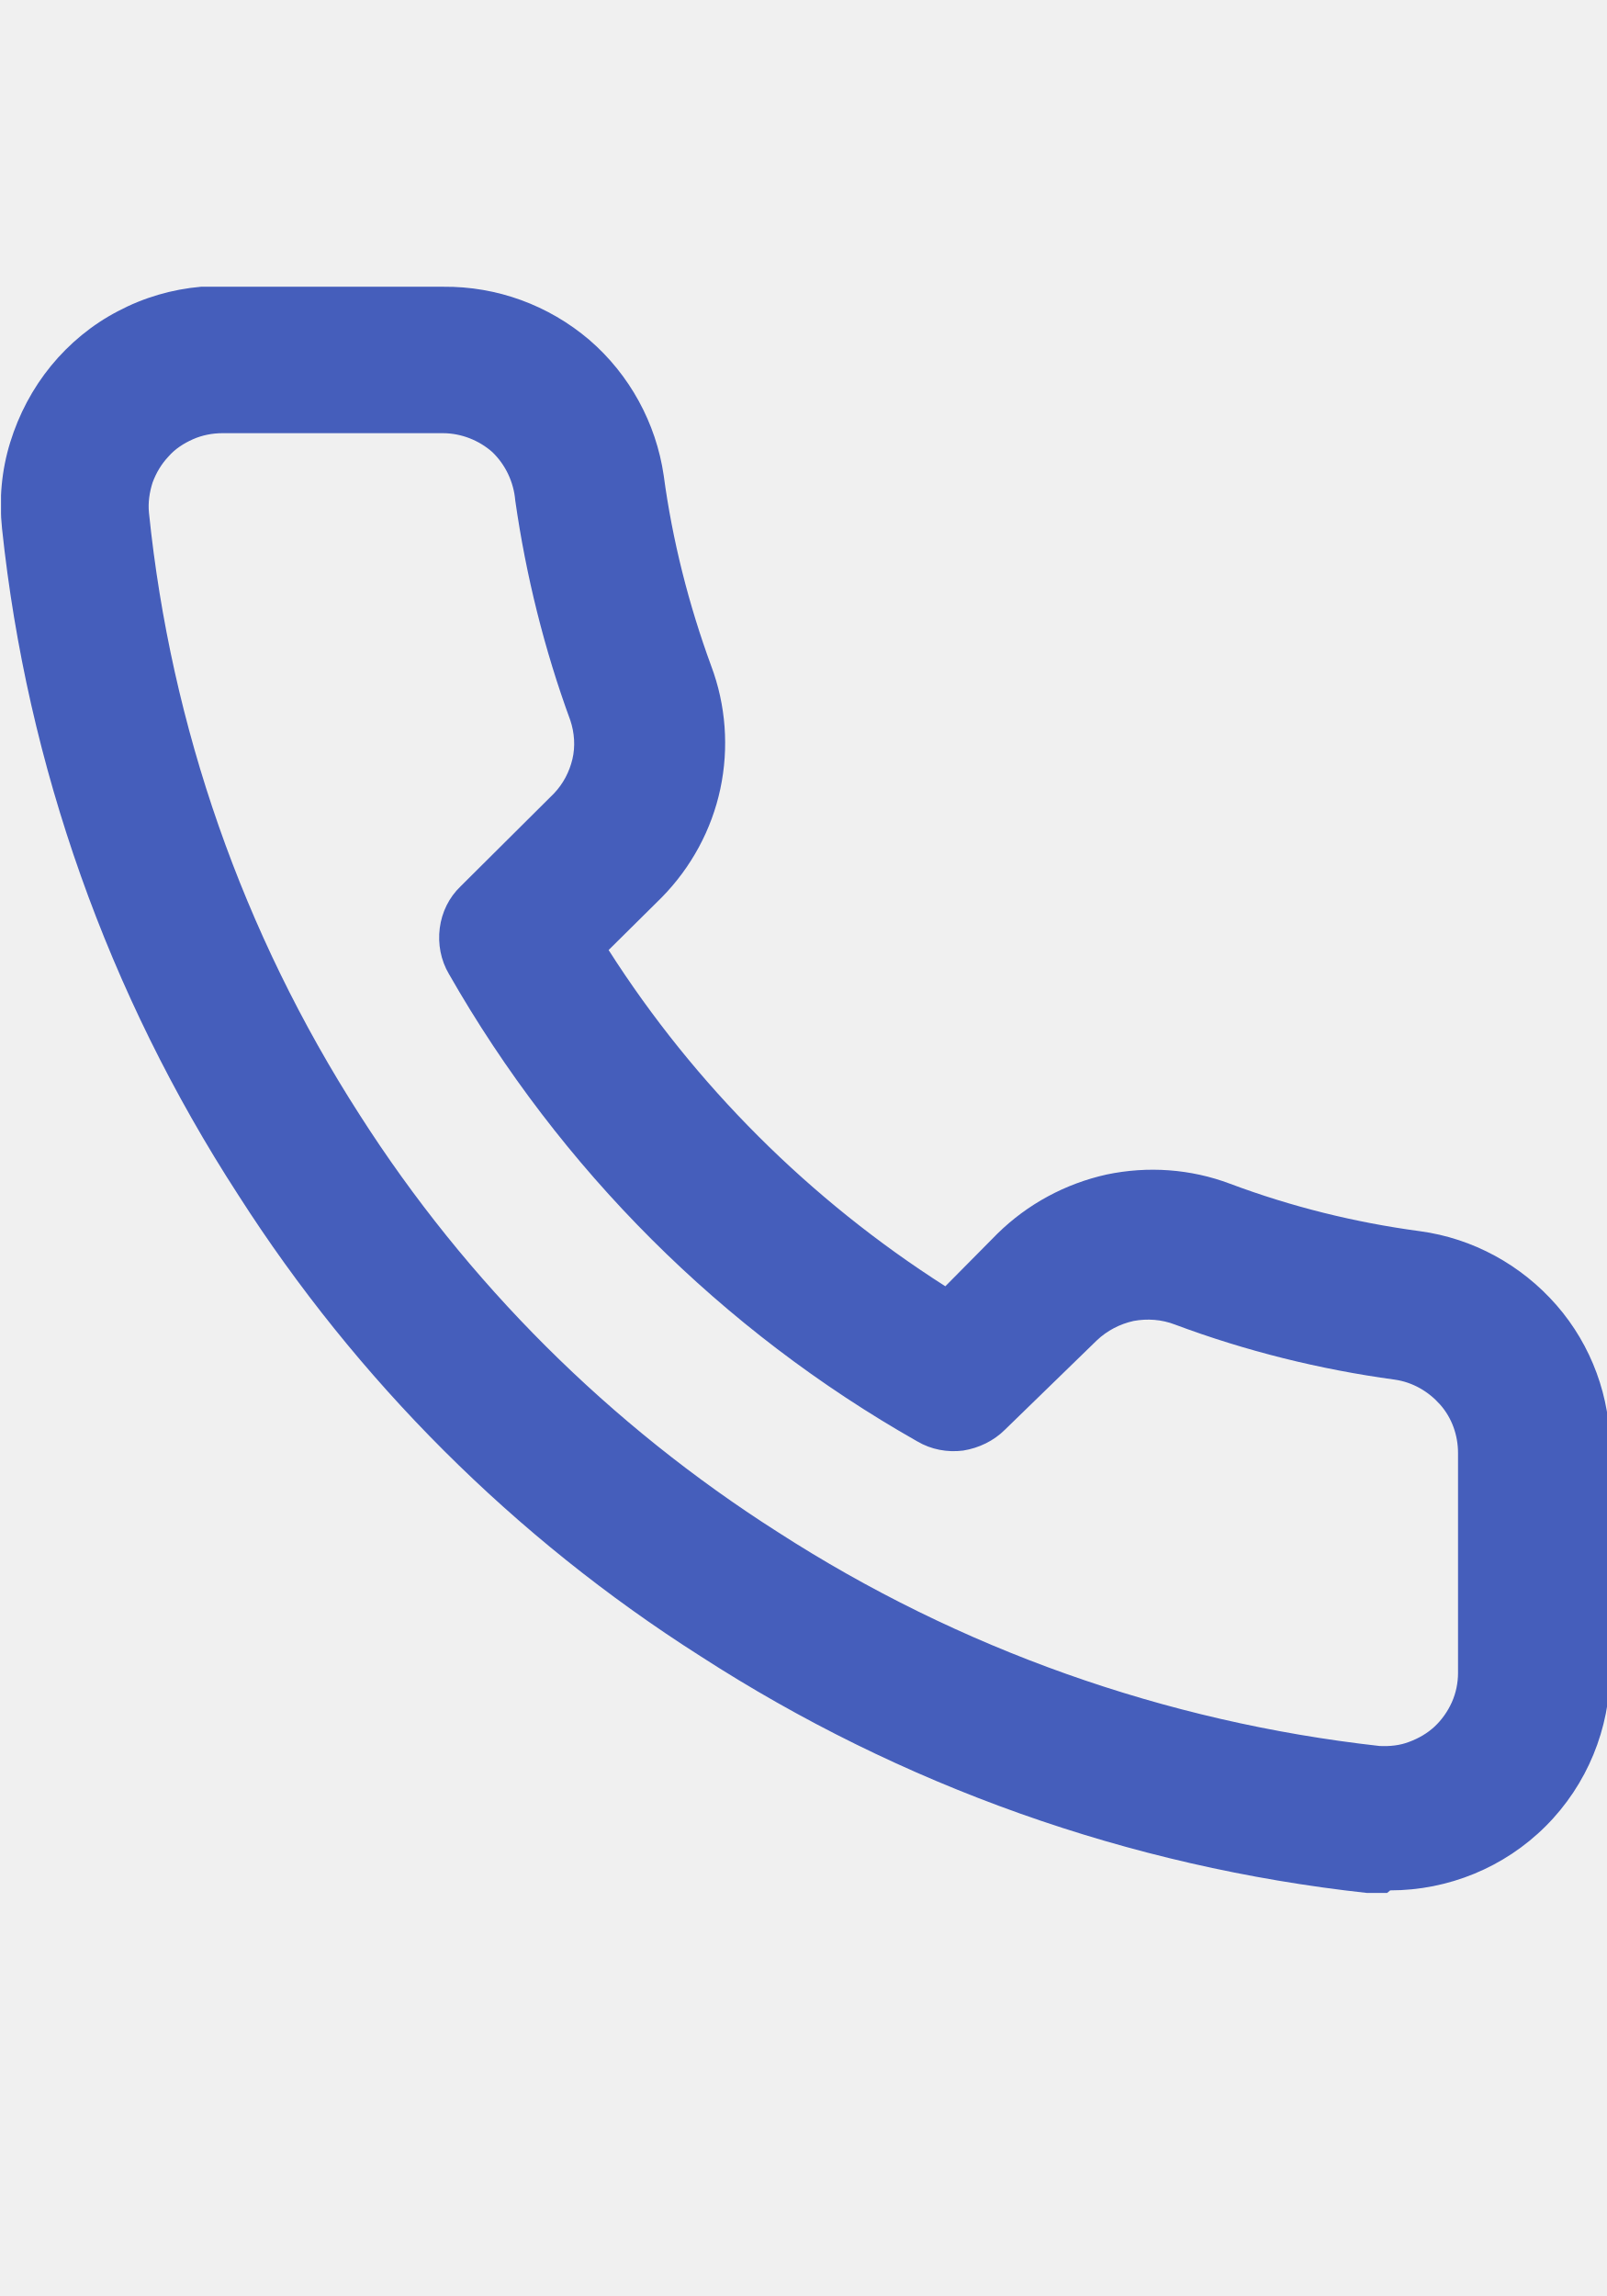
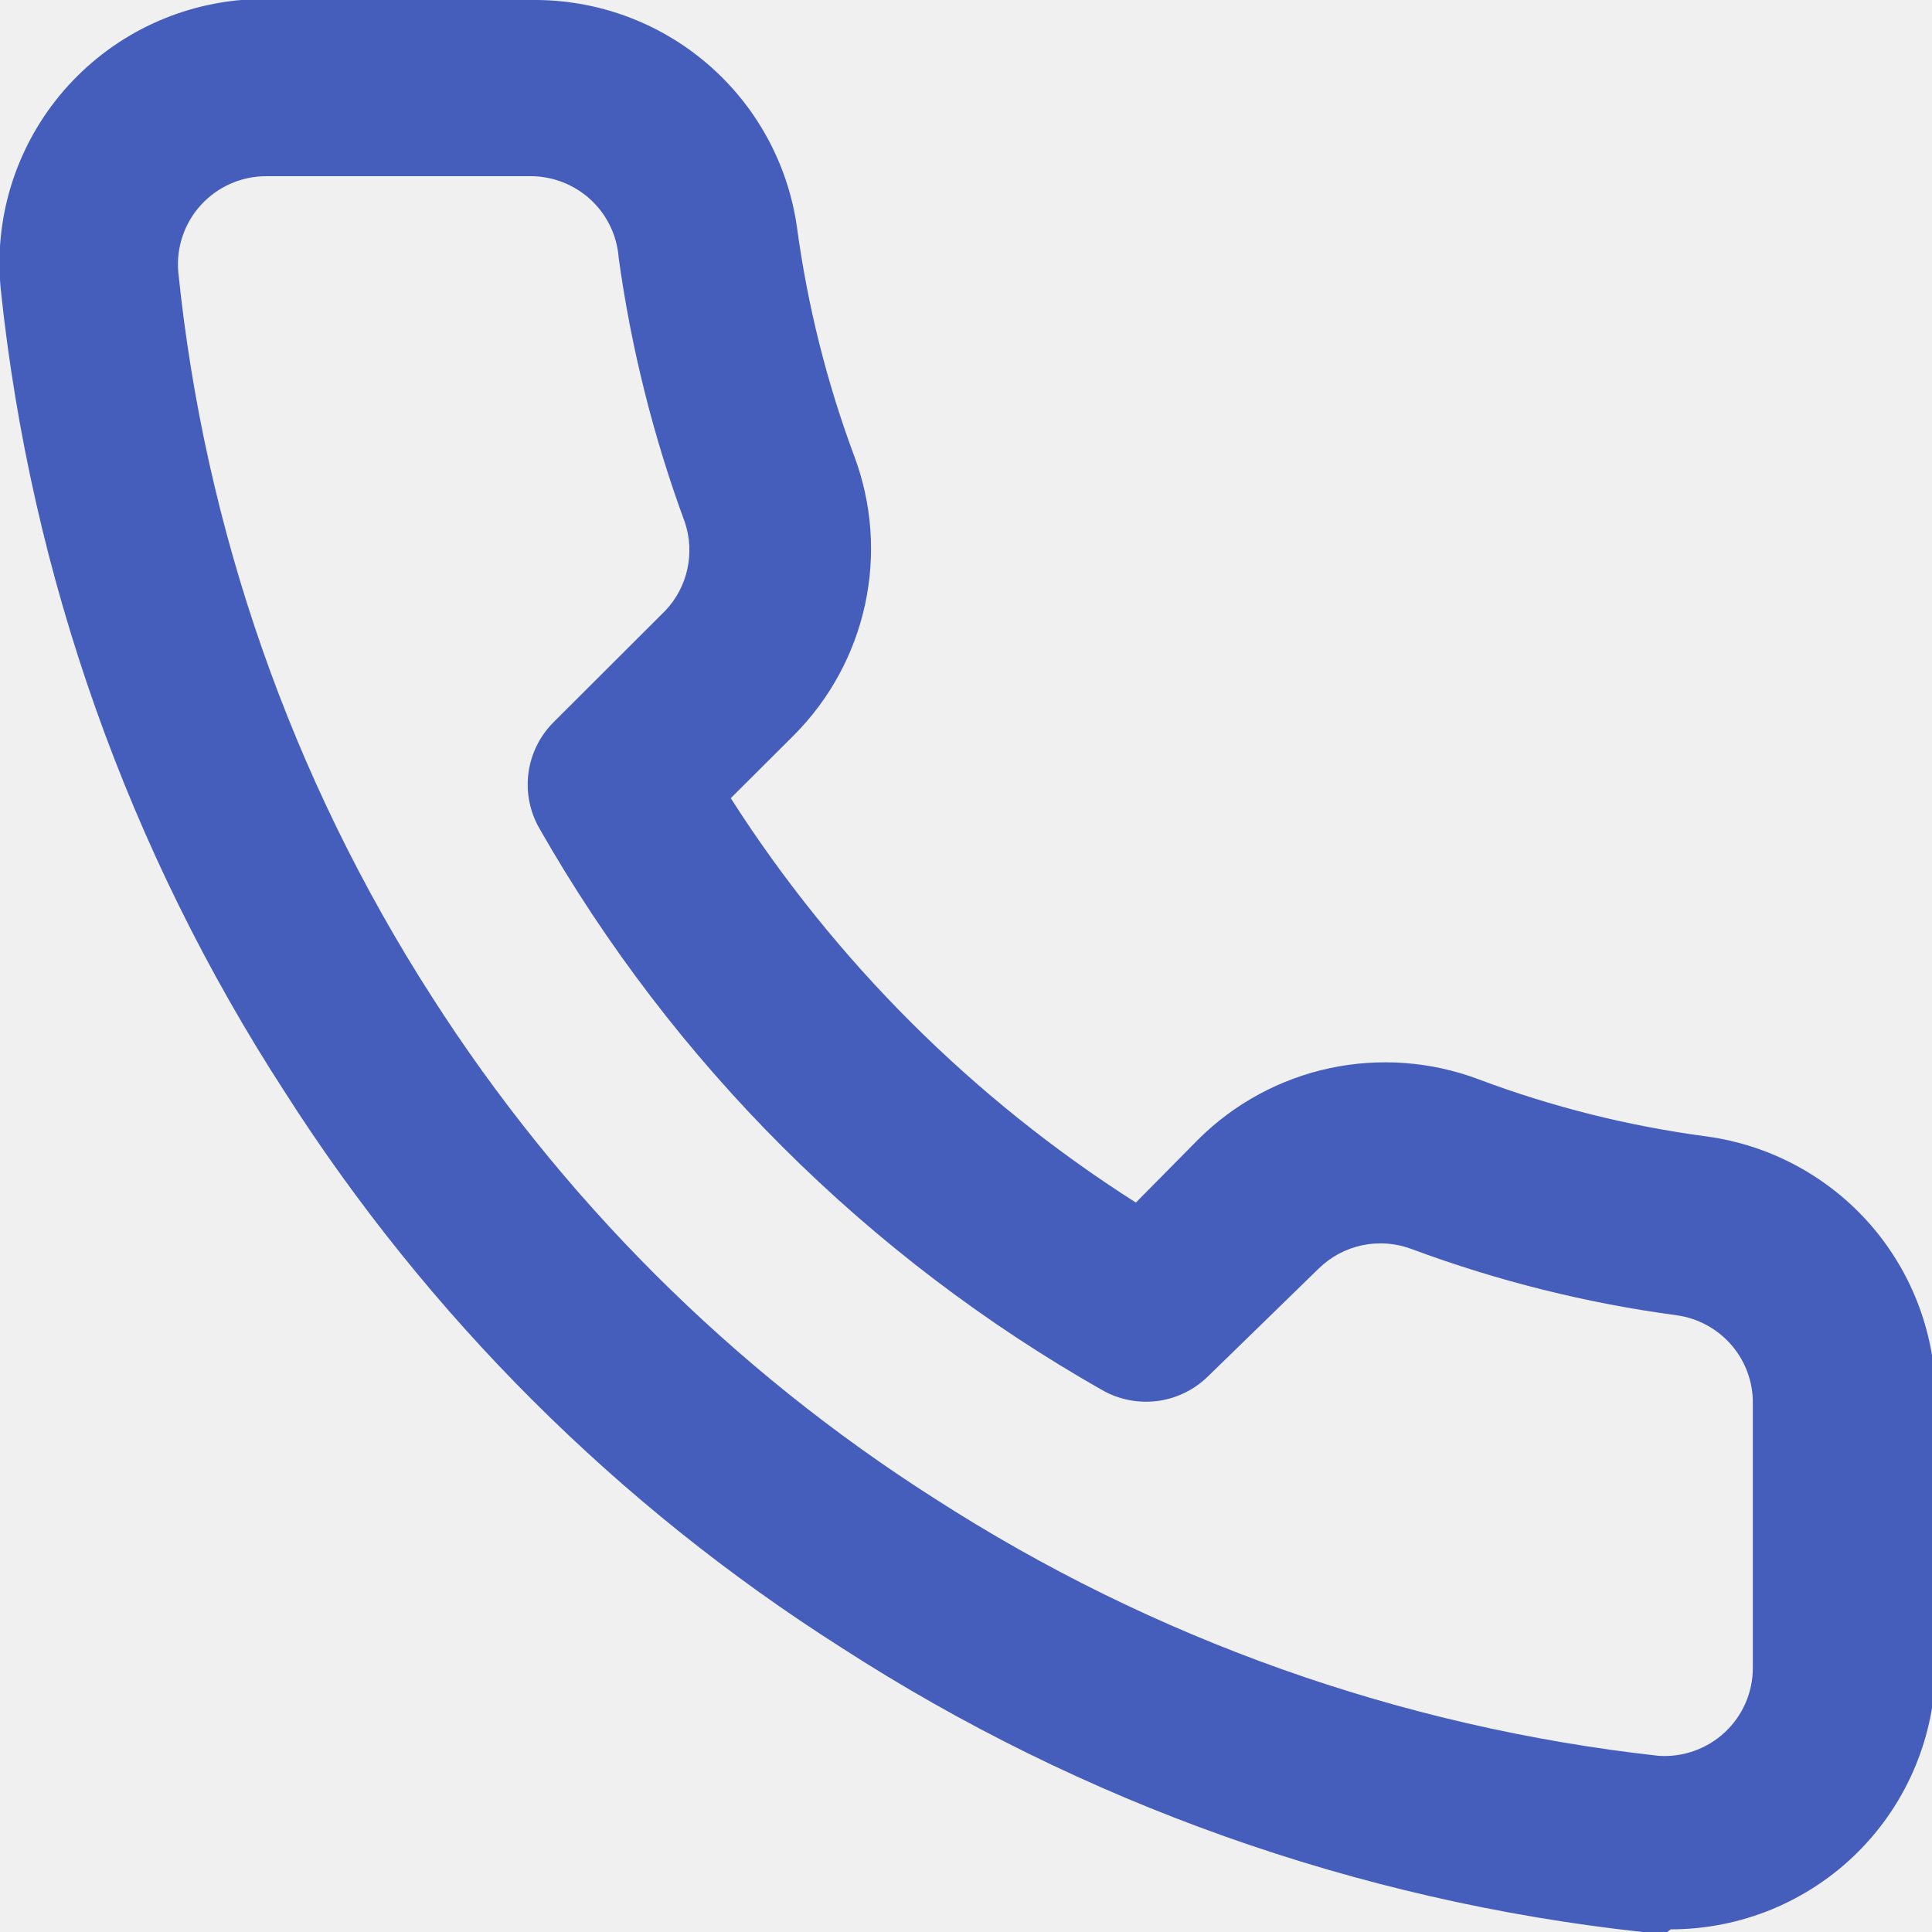
- <svg xmlns="http://www.w3.org/2000/svg" xmlns:xlink="http://www.w3.org/1999/xlink" version="1.1" id="Layer_1" x="0px" y="0px" viewBox="0 0 31.5 45" style="enable-background:new 0 0 31.5 45;" xml:space="preserve">
-   <style type="text/css">
- 	.st0{clip-path:url(#SVGID_00000143611842014187641960000016089886315449905852_);}
- 	.st1{fill:#455EBB;}
- </style>
-   <g>
-     <defs>
-       <rect id="SVGID_1_" x="0.02" y="5.62" width="31.48" height="31.48" />
-     </defs>
-     <clipPath id="SVGID_00000104696066147070738760000013048288552333216663_">
-       <use xlink:href="#SVGID_1_" style="overflow:visible;" />
+ <svg xmlns="http://www.w3.org/2000/svg" width="45" height="45" viewBox="0 0 45 45" fill="none">
+   <g clip-path="url(#clip0_6_2383)">
+     <path d="M38.833 45H38.257C31.602 44.274 25.21 42.004 19.591 38.372C14.38 35.059 9.96 30.646 6.64 25.445C2.993 19.827 0.725 13.429 0.021 6.772C-0.064 5.959 0.013 5.138 0.249 4.356C0.485 3.574 0.875 2.847 1.395 2.217C1.916 1.587 2.557 1.066 3.281 0.685C4.005 0.305 4.797 0.072 5.612 5.42762e-05H12.396C13.893 -0.015 15.343 0.514 16.478 1.488C17.613 2.462 18.354 3.815 18.563 5.294C18.809 7.117 19.257 8.906 19.899 10.629C20.311 11.731 20.398 12.926 20.15 14.075C19.902 15.225 19.33 16.279 18.502 17.114L17.021 18.591C19.44 22.38 22.661 25.595 26.457 28.01L27.917 26.532C28.755 25.701 29.815 25.128 30.97 24.88C32.125 24.633 33.328 24.722 34.434 25.137C36.151 25.783 37.938 26.23 39.758 26.471C41.243 26.675 42.603 27.413 43.584 28.546C44.563 29.679 45.096 31.13 45.082 32.627V38.782C45.082 40.415 44.432 41.981 43.276 43.136C42.119 44.29 40.551 44.938 38.915 44.938L38.833 45ZM12.376 4.104H6.208C5.922 4.103 5.639 4.161 5.376 4.276C5.114 4.39 4.879 4.558 4.685 4.769C4.492 4.979 4.344 5.228 4.253 5.499C4.161 5.769 4.127 6.056 4.153 6.341C4.768 12.347 6.789 18.125 10.053 23.208C13.059 27.912 17.058 31.904 21.77 34.904C26.849 38.177 32.619 40.228 38.627 40.896C38.909 40.916 39.192 40.877 39.458 40.783C39.724 40.689 39.968 40.541 40.175 40.348C40.381 40.156 40.546 39.923 40.658 39.664C40.77 39.405 40.828 39.126 40.827 38.844V32.688C40.832 32.19 40.655 31.707 40.33 31.33C40.005 30.953 39.553 30.706 39.059 30.636C36.952 30.354 34.884 29.837 32.892 29.097C32.523 28.956 32.122 28.923 31.736 29.003C31.349 29.083 30.994 29.273 30.713 29.549L28.143 32.052C27.824 32.368 27.41 32.572 26.965 32.631C26.519 32.69 26.067 32.602 25.676 32.38C20.203 29.275 15.671 24.752 12.56 19.289C12.338 18.899 12.25 18.447 12.309 18.002C12.369 17.558 12.572 17.144 12.889 16.826L15.5 14.22C15.754 13.951 15.93 13.618 16.009 13.257C16.089 12.895 16.069 12.519 15.953 12.168C15.219 10.177 14.702 8.114 14.411 6.012C14.374 5.497 14.145 5.014 13.768 4.66C13.39 4.307 12.893 4.108 12.376 4.104Z" fill="#455EBB" />
+   </g>
+   <defs>
+     <clipPath id="clip0_6_2383">
+       <rect width="45" height="45" fill="white" />
    </clipPath>
-     <g style="clip-path:url(#SVGID_00000104696066147070738760000013048288552333216663_);">
-       <path class="st1" d="M27.19,37.1h-0.4c-4.66-0.51-9.13-2.1-13.06-4.64c-3.65-2.32-6.74-5.41-9.06-9.04    c-2.55-3.93-4.14-8.41-4.63-13.06c-0.06-0.57-0.01-1.14,0.16-1.69c0.17-0.55,0.44-1.06,0.8-1.5C1.36,6.73,1.81,6.36,2.31,6.1    c0.51-0.27,1.06-0.43,1.63-0.48h4.75c1.05-0.01,2.06,0.36,2.86,1.04c0.79,0.68,1.31,1.63,1.46,2.66c0.17,1.27,0.49,2.53,0.93,3.73    c0.29,0.77,0.35,1.61,0.18,2.41c-0.17,0.8-0.57,1.54-1.15,2.13l-1.04,1.03c1.69,2.65,3.95,4.9,6.6,6.59l1.02-1.03    c0.59-0.58,1.33-0.98,2.14-1.16c0.81-0.17,1.65-0.11,2.42,0.18c1.2,0.45,2.45,0.76,3.72,0.93c1.04,0.14,1.99,0.66,2.68,1.45    c0.69,0.79,1.06,1.81,1.05,2.85v4.31c0,1.14-0.45,2.24-1.26,3.05c-0.81,0.81-1.91,1.26-3.05,1.26L27.19,37.1z M8.68,8.49H4.36    c-0.2,0-0.4,0.04-0.58,0.12C3.6,8.69,3.43,8.8,3.3,8.95C3.16,9.1,3.06,9.27,2.99,9.46c-0.06,0.19-0.09,0.39-0.07,0.59    c0.43,4.2,1.84,8.24,4.13,11.8c2.1,3.29,4.9,6.08,8.2,8.18c3.55,2.29,7.59,3.72,11.79,4.19c0.2,0.01,0.4-0.01,0.58-0.08    c0.19-0.07,0.36-0.17,0.5-0.3c0.14-0.13,0.26-0.3,0.34-0.48c0.08-0.18,0.12-0.38,0.12-0.57v-4.31c0-0.35-0.12-0.69-0.35-0.95    c-0.23-0.26-0.54-0.44-0.89-0.49c-1.47-0.2-2.92-0.56-4.31-1.08c-0.26-0.1-0.54-0.12-0.81-0.07c-0.27,0.06-0.52,0.19-0.72,0.38    l-1.8,1.75c-0.22,0.22-0.51,0.36-0.82,0.41c-0.31,0.04-0.63-0.02-0.9-0.18c-3.83-2.17-7-5.34-9.18-9.16    c-0.16-0.27-0.22-0.59-0.18-0.9s0.18-0.6,0.41-0.82l1.83-1.82c0.18-0.19,0.3-0.42,0.36-0.67c0.06-0.25,0.04-0.52-0.04-0.76    c-0.51-1.39-0.87-2.84-1.08-4.31c-0.03-0.36-0.19-0.7-0.45-0.95C9.39,8.63,9.04,8.49,8.68,8.49z" />
-     </g>
-   </g>
+   </defs>
</svg>
